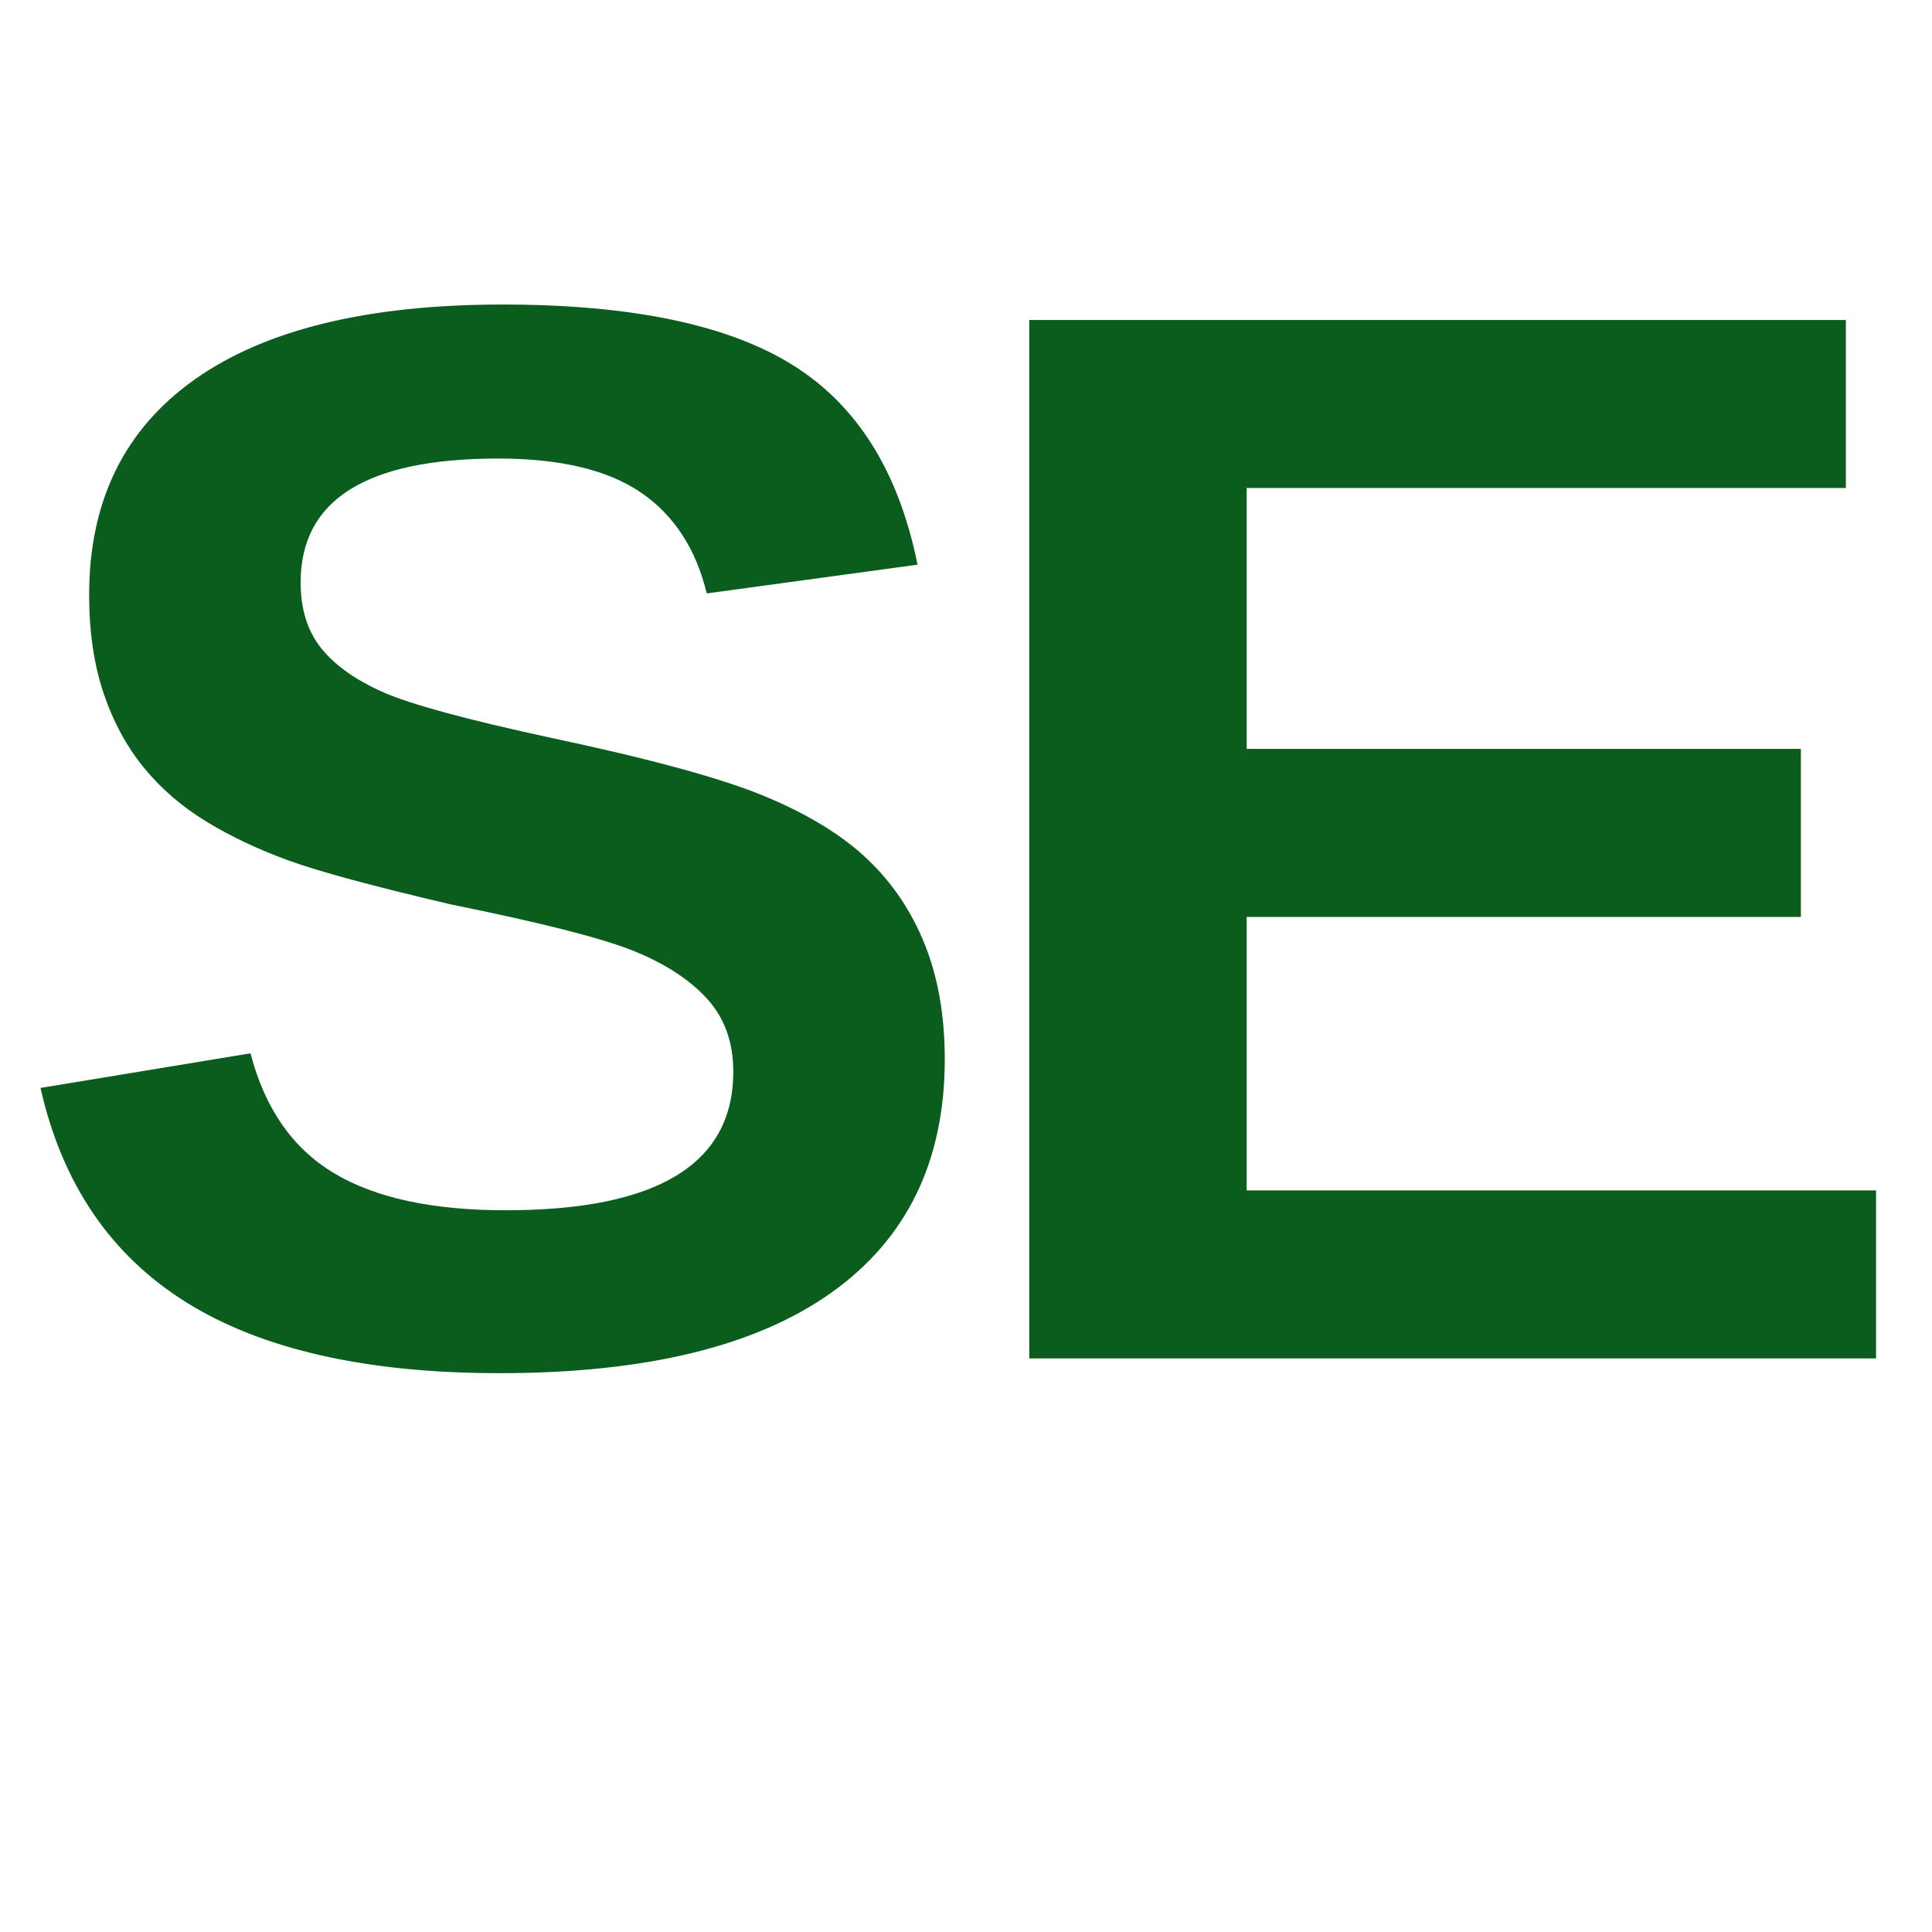
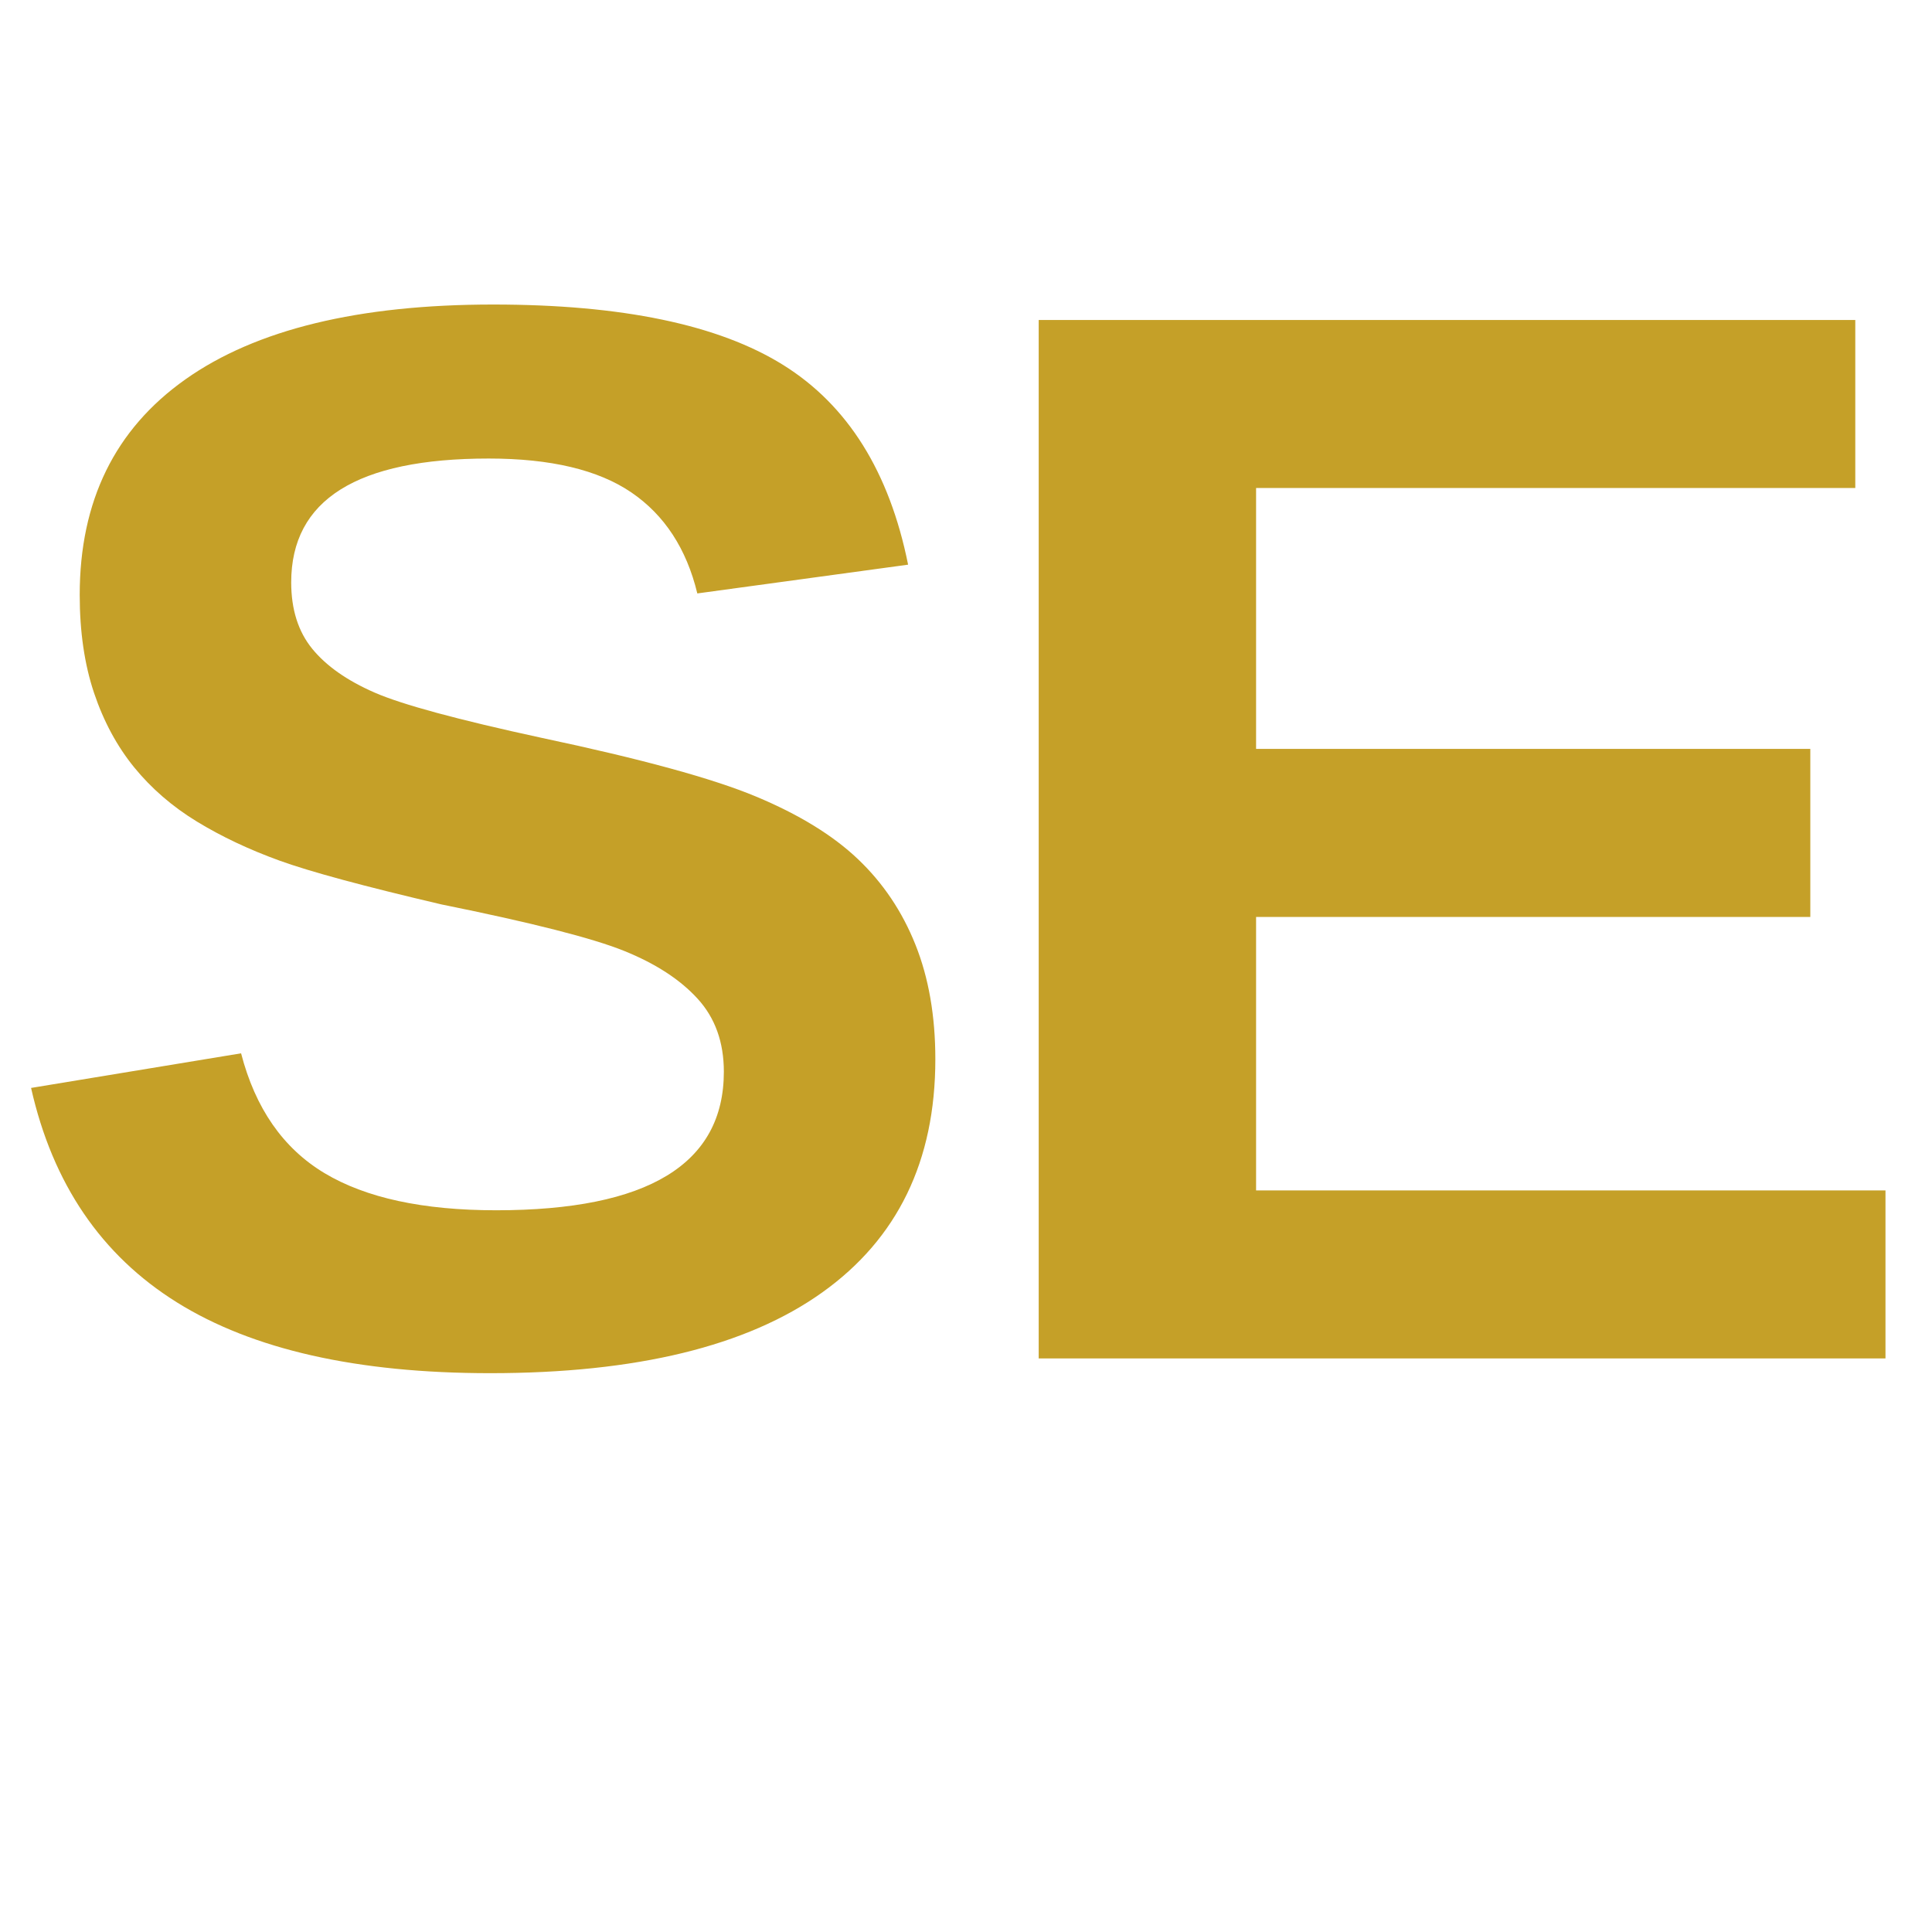
<svg xmlns="http://www.w3.org/2000/svg" width="512" height="512" viewBox="0 0 512 512" fill="none">
-   {/* Professional Favicon - Stylized SE Initials */}
-   <text x="256" y="360" text-anchor="middle" fill="#0b5d1e" font-size="400" font-weight="900" font-family="Arial, Helvetica, sans-serif" letter-spacing="-20">SE</text>
+   {/* Professional Favicon - Bold 'SE' in Premium Golden */}
+   <text x="256" y="360" text-anchor="middle" fill="#C5A028" font-size="400" font-weight="900" font-family="Arial, Helvetica, sans-serif" letter-spacing="-15">SE</text>
</svg>
